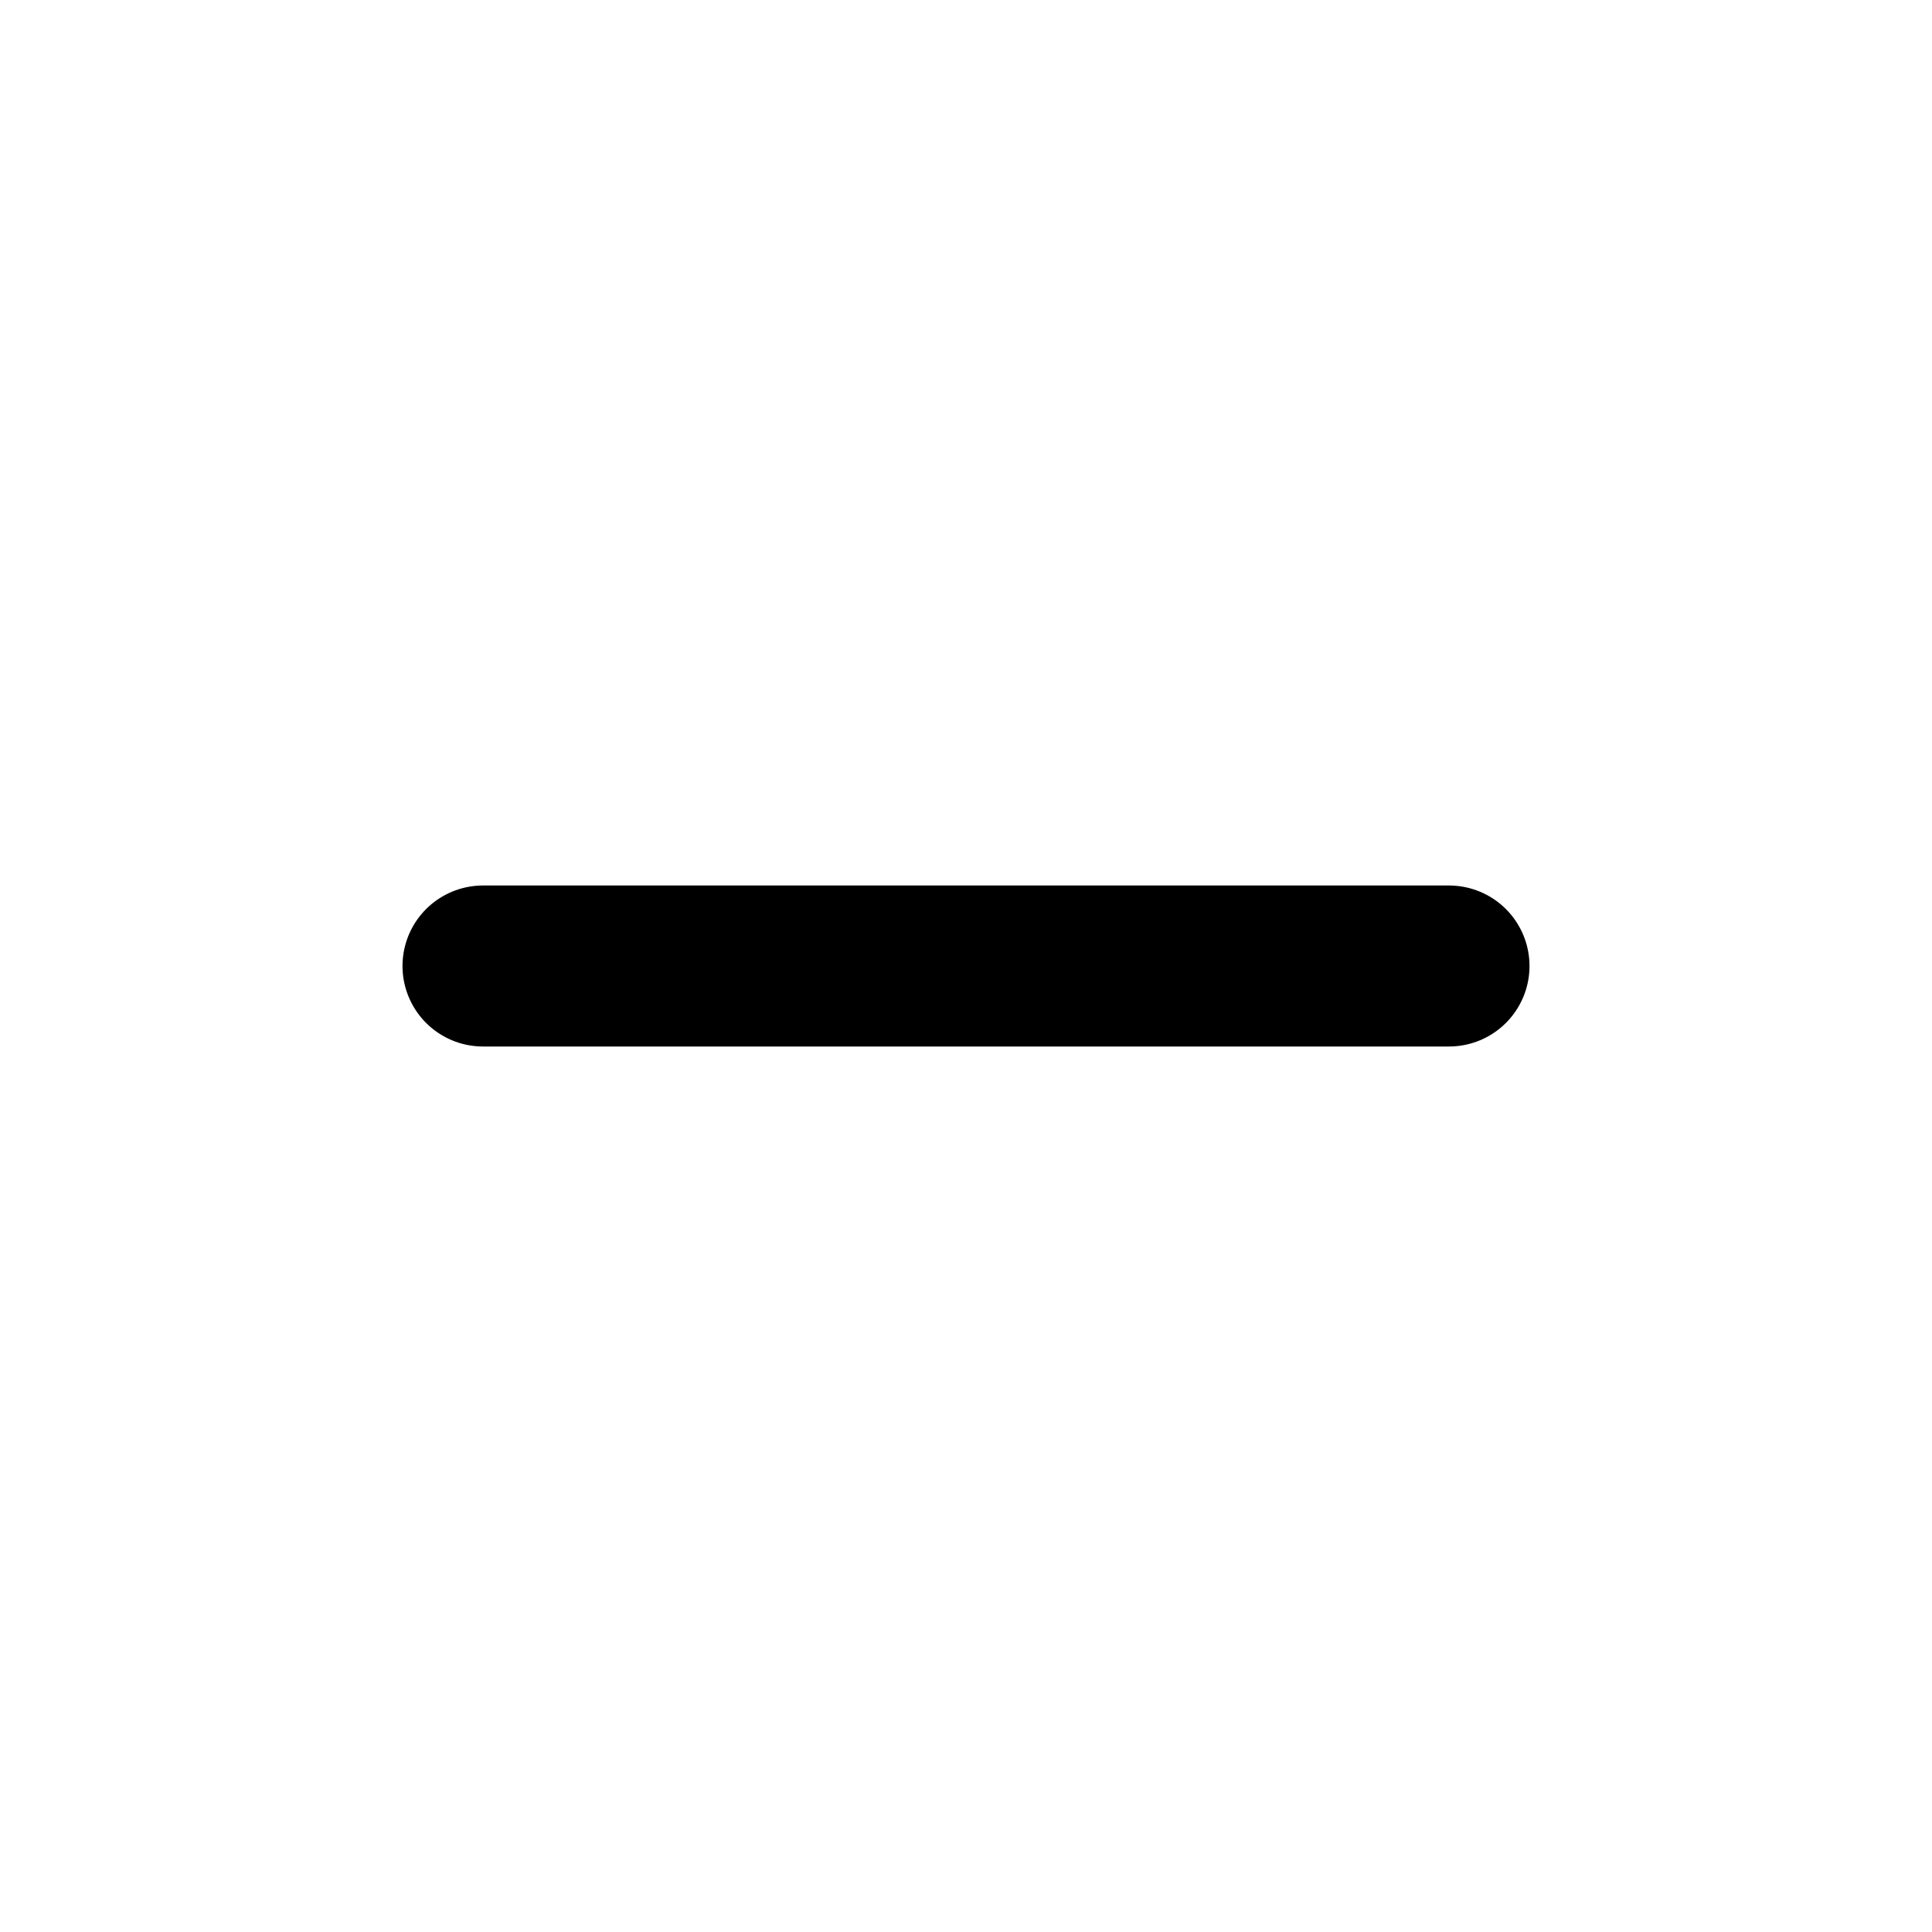
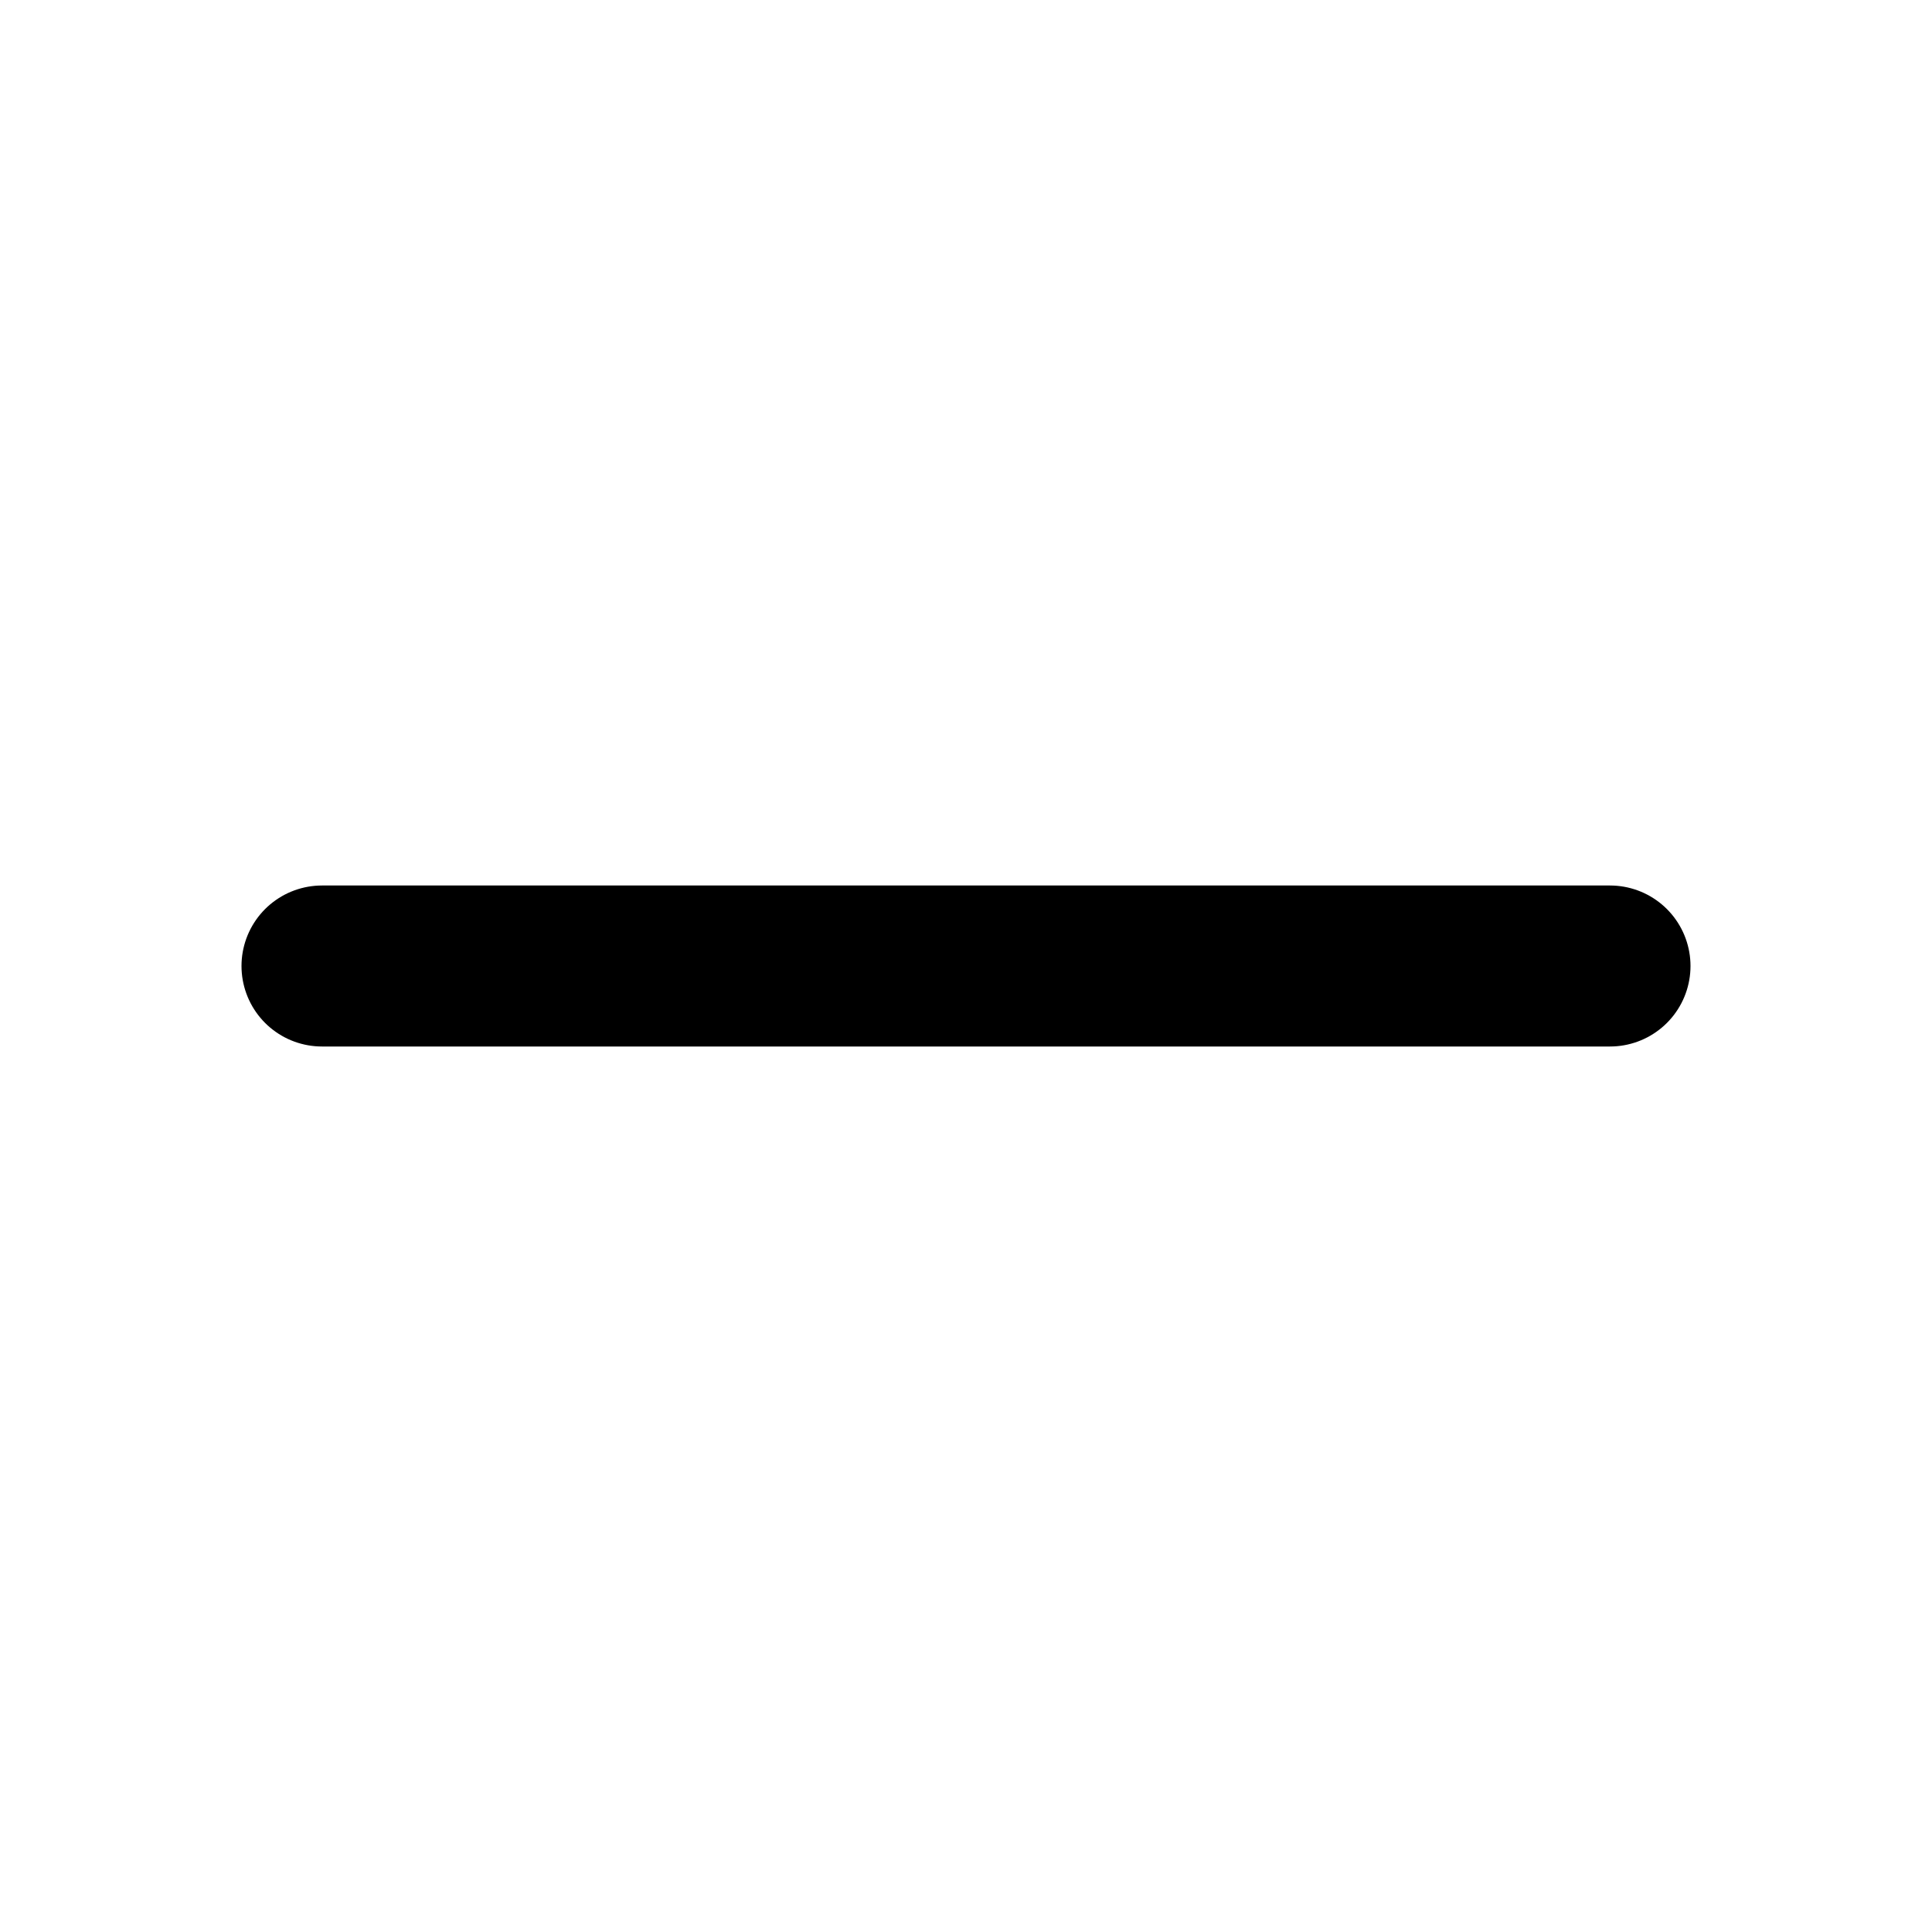
<svg xmlns="http://www.w3.org/2000/svg" width="24" height="24" viewBox="0 0 24 24" fill="none">
-   <path d="M6 12H18" stroke="currentColor" stroke-width="2" stroke-linecap="round" stroke-linejoin="round" />
+   <line fill="none" stroke="currentColor" stroke-linecap="round" stroke-linejoin="round" stroke-width="2" x1="4" x2="20" y1="12" y2="12" />
</svg>
